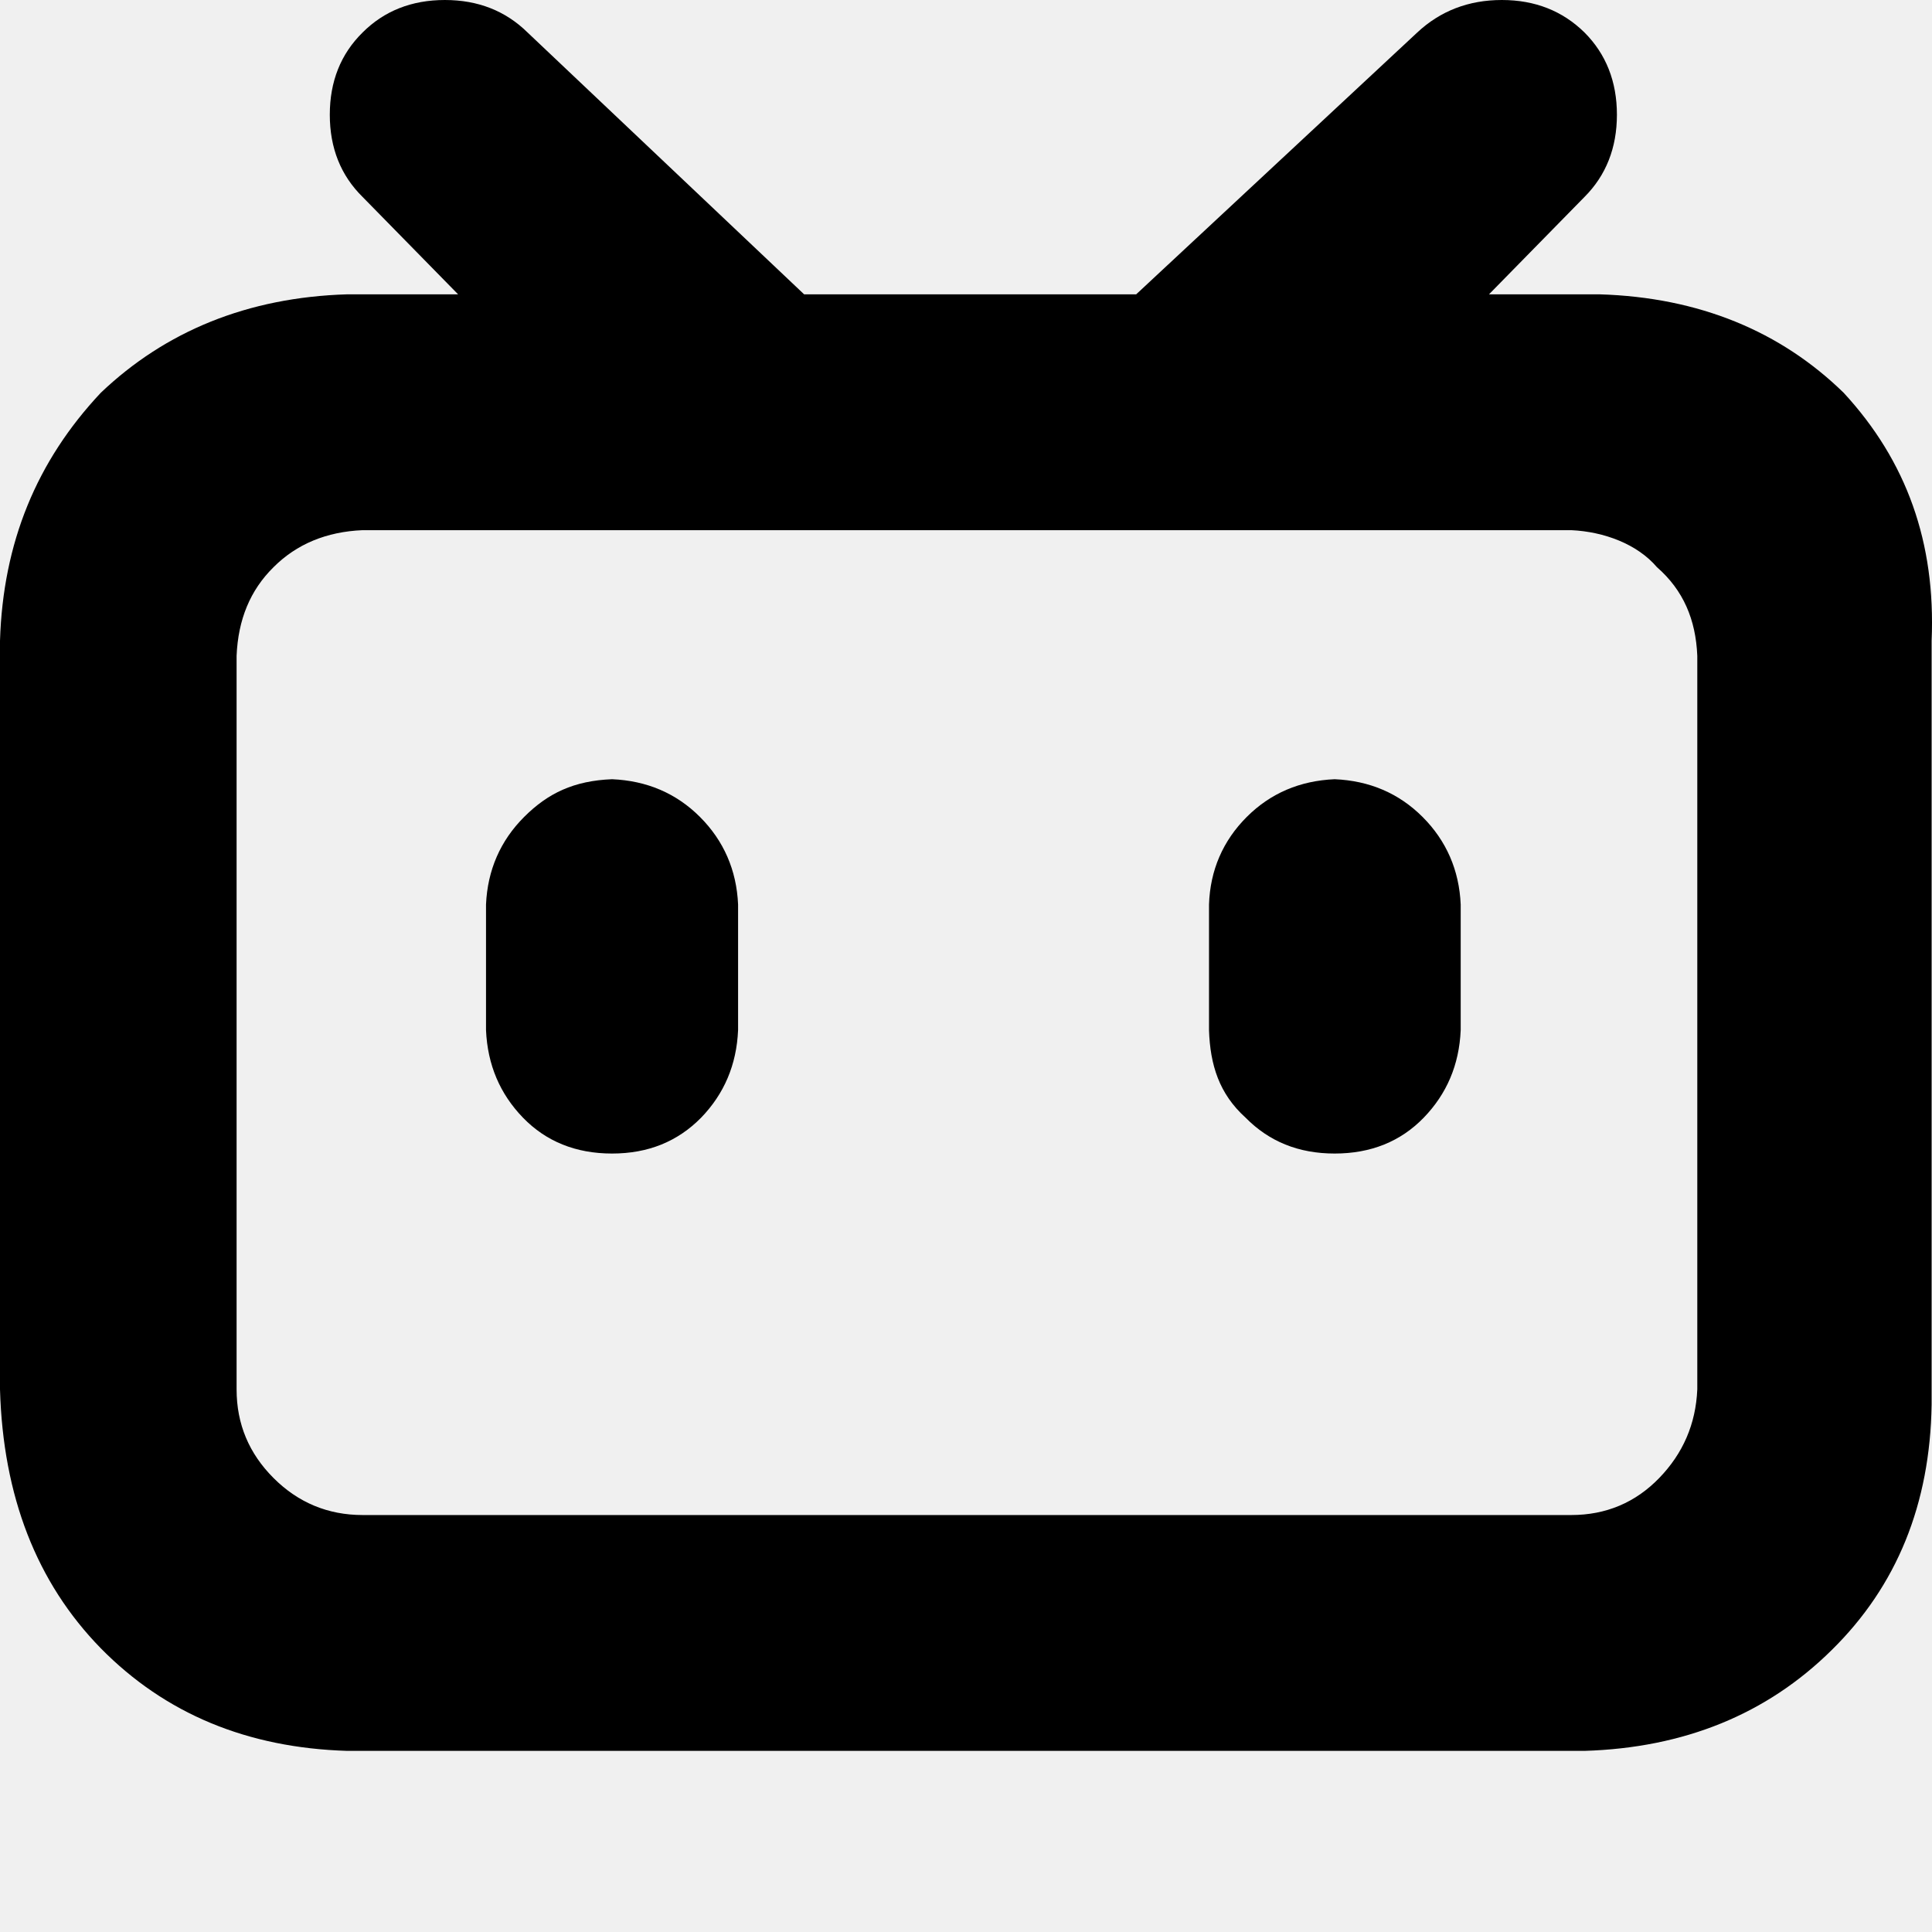
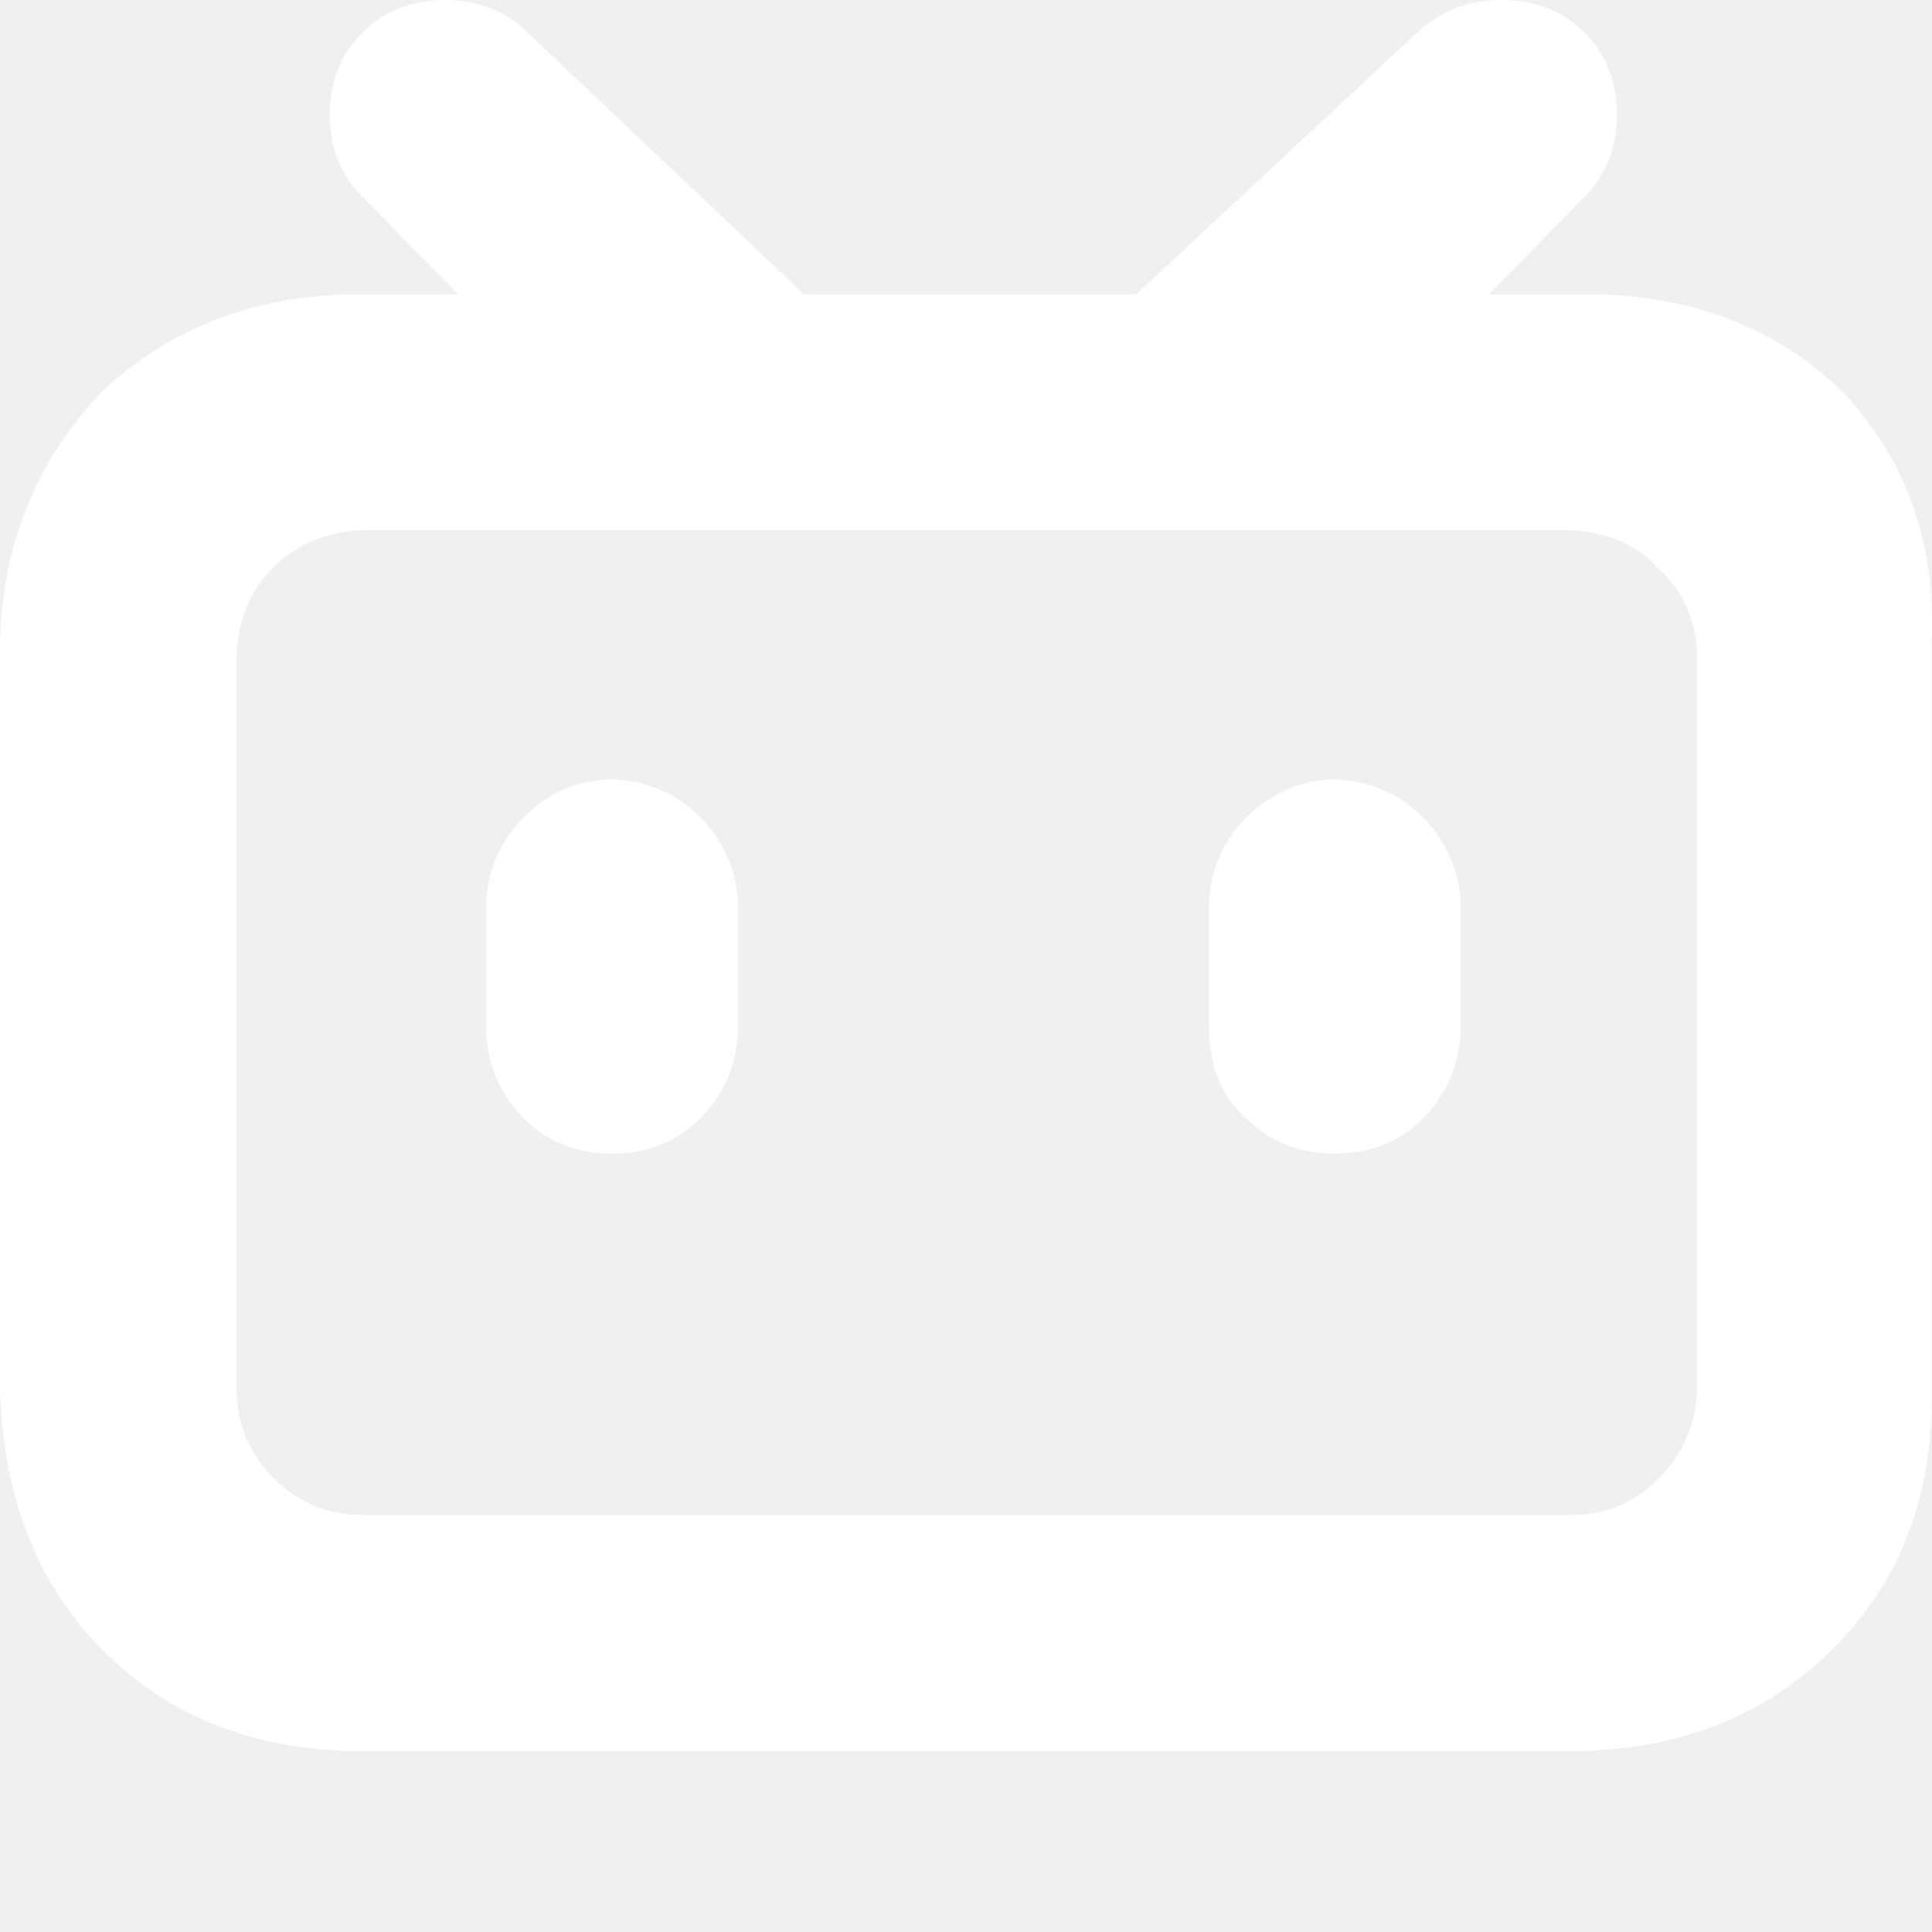
<svg xmlns="http://www.w3.org/2000/svg" viewBox="0 0 512 512">
-   <path d="M488.6 104.1C505.3 122.2 513 143.8 511.9 169.8V372.2C511.5 398.6 502.7 420.3 485.4 437.3C468.2 454.3 446.3 463.2 419.9 464H92C65.6 463.2 43.8 454.2 26.7 436.8C9.7 419.4 .8 396.5 0 368.2V169.8C.8 143.8 9.7 122.2 26.7 104.1C43.8 87.8 65.6 78.8 92 78H121.4L96.1 52.2C90.3 46.5 87.4 39.2 87.4 30.4C87.4 21.6 90.3 14.3 96.1 8.6C101.8 2.9 109.1 0 117.9 0C126.7 0 134 2.9 139.8 8.6L213.1 78H301.1L375.6 8.6C381.7 2.9 389.2 0 398 0C406.8 0 414.1 2.9 419.9 8.6C425.6 14.3 428.5 21.6 428.5 30.4C428.5 39.2 425.6 46.5 419.9 52.2L394.6 78L423.9 78C450.3 78.8 471.9 87.8 488.6 104.1H488.6zM449.8 173.8C449.4 164.2 446.1 156.4 439.1 150.3C433.9 144.2 425.1 140.9 416.4 140.5H96.1C86.5 140.9 78.6 144.2 72.5 150.3C66.3 156.4 63.1 164.2 62.7 173.8V368.2C62.7 377.4 66 385.2 72.5 391.7C79 398.2 86.9 401.5 96.1 401.5H416.4C425.6 401.5 433.4 398.2 439.7 391.7C446 385.2 449.4 377.4 449.8 368.2L449.8 173.8zM185.5 216.5C191.8 222.8 195.2 230.6 195.6 239.7V273C195.2 282.2 191.9 289.9 185.8 296.2C179.6 302.5 171.8 305.7 162.2 305.7C152.6 305.7 144.7 302.5 138.6 296.2C132.5 289.9 129.2 282.2 128.8 273V239.7C129.2 230.6 132.6 222.8 138.9 216.5C145.2 210.2 152.1 206.9 162.2 206.5C171.4 206.9 179.2 210.2 185.5 216.5H185.5zM377 216.5C383.3 222.8 386.7 230.6 387.1 239.7V273C386.7 282.2 383.4 289.9 377.3 296.2C371.2 302.5 363.3 305.7 353.7 305.7C344.1 305.7 336.3 302.5 330.1 296.2C323.1 289.9 320.7 282.2 320.4 273V239.7C320.7 230.6 324.1 222.8 330.4 216.5C336.7 210.2 344.5 206.9 353.7 206.5C362.9 206.9 370.7 210.2 377 216.5H377z" />
+   <path d="M488.6 104.1C505.3 122.2 513 143.8 511.9 169.8V372.2C511.5 398.6 502.7 420.3 485.4 437.3C468.2 454.3 446.3 463.2 419.9 464H92C65.6 463.2 43.8 454.2 26.7 436.8C9.7 419.4 .8 396.5 0 368.2V169.8C.8 143.8 9.7 122.2 26.7 104.1C43.8 87.8 65.6 78.8 92 78H121.4L96.1 52.2C90.3 46.5 87.4 39.2 87.4 30.4C87.4 21.6 90.3 14.3 96.1 8.6C101.8 2.9 109.1 0 117.9 0C126.7 0 134 2.9 139.8 8.6L213.1 78H301.1L375.6 8.6C381.7 2.9 389.2 0 398 0C406.8 0 414.1 2.9 419.9 8.6C425.6 14.3 428.5 21.6 428.5 30.4C428.5 39.2 425.6 46.5 419.9 52.2L394.6 78L423.9 78C450.3 78.8 471.9 87.8 488.6 104.1H488.6zM449.8 173.8C449.4 164.2 446.1 156.4 439.1 150.3C433.9 144.2 425.1 140.9 416.4 140.5H96.1C86.5 140.9 78.6 144.2 72.5 150.3C66.3 156.4 63.1 164.2 62.7 173.8V368.2C62.7 377.4 66 385.2 72.5 391.7C79 398.2 86.9 401.5 96.1 401.5H416.4C425.6 401.5 433.4 398.2 439.7 391.7C446 385.2 449.4 377.4 449.8 368.2L449.8 173.8zM185.5 216.5C191.8 222.8 195.2 230.6 195.6 239.7V273C195.2 282.2 191.9 289.9 185.8 296.2C179.6 302.5 171.8 305.7 162.2 305.7C152.6 305.7 144.7 302.5 138.6 296.2C132.5 289.9 129.2 282.2 128.8 273V239.7C129.2 230.6 132.6 222.8 138.9 216.5C145.2 210.2 152.1 206.9 162.2 206.5C171.4 206.9 179.2 210.2 185.5 216.5H185.5zM377 216.5C383.3 222.8 386.7 230.6 387.1 239.7V273C386.7 282.2 383.4 289.9 377.3 296.2C371.2 302.5 363.3 305.7 353.7 305.7C344.1 305.7 336.3 302.5 330.1 296.2C323.1 289.9 320.7 282.2 320.4 273V239.7C320.7 230.6 324.1 222.8 330.4 216.5C336.7 210.2 344.5 206.9 353.7 206.5C362.9 206.9 370.7 210.2 377 216.5H377z" fill="#ffffff" />
</svg>
